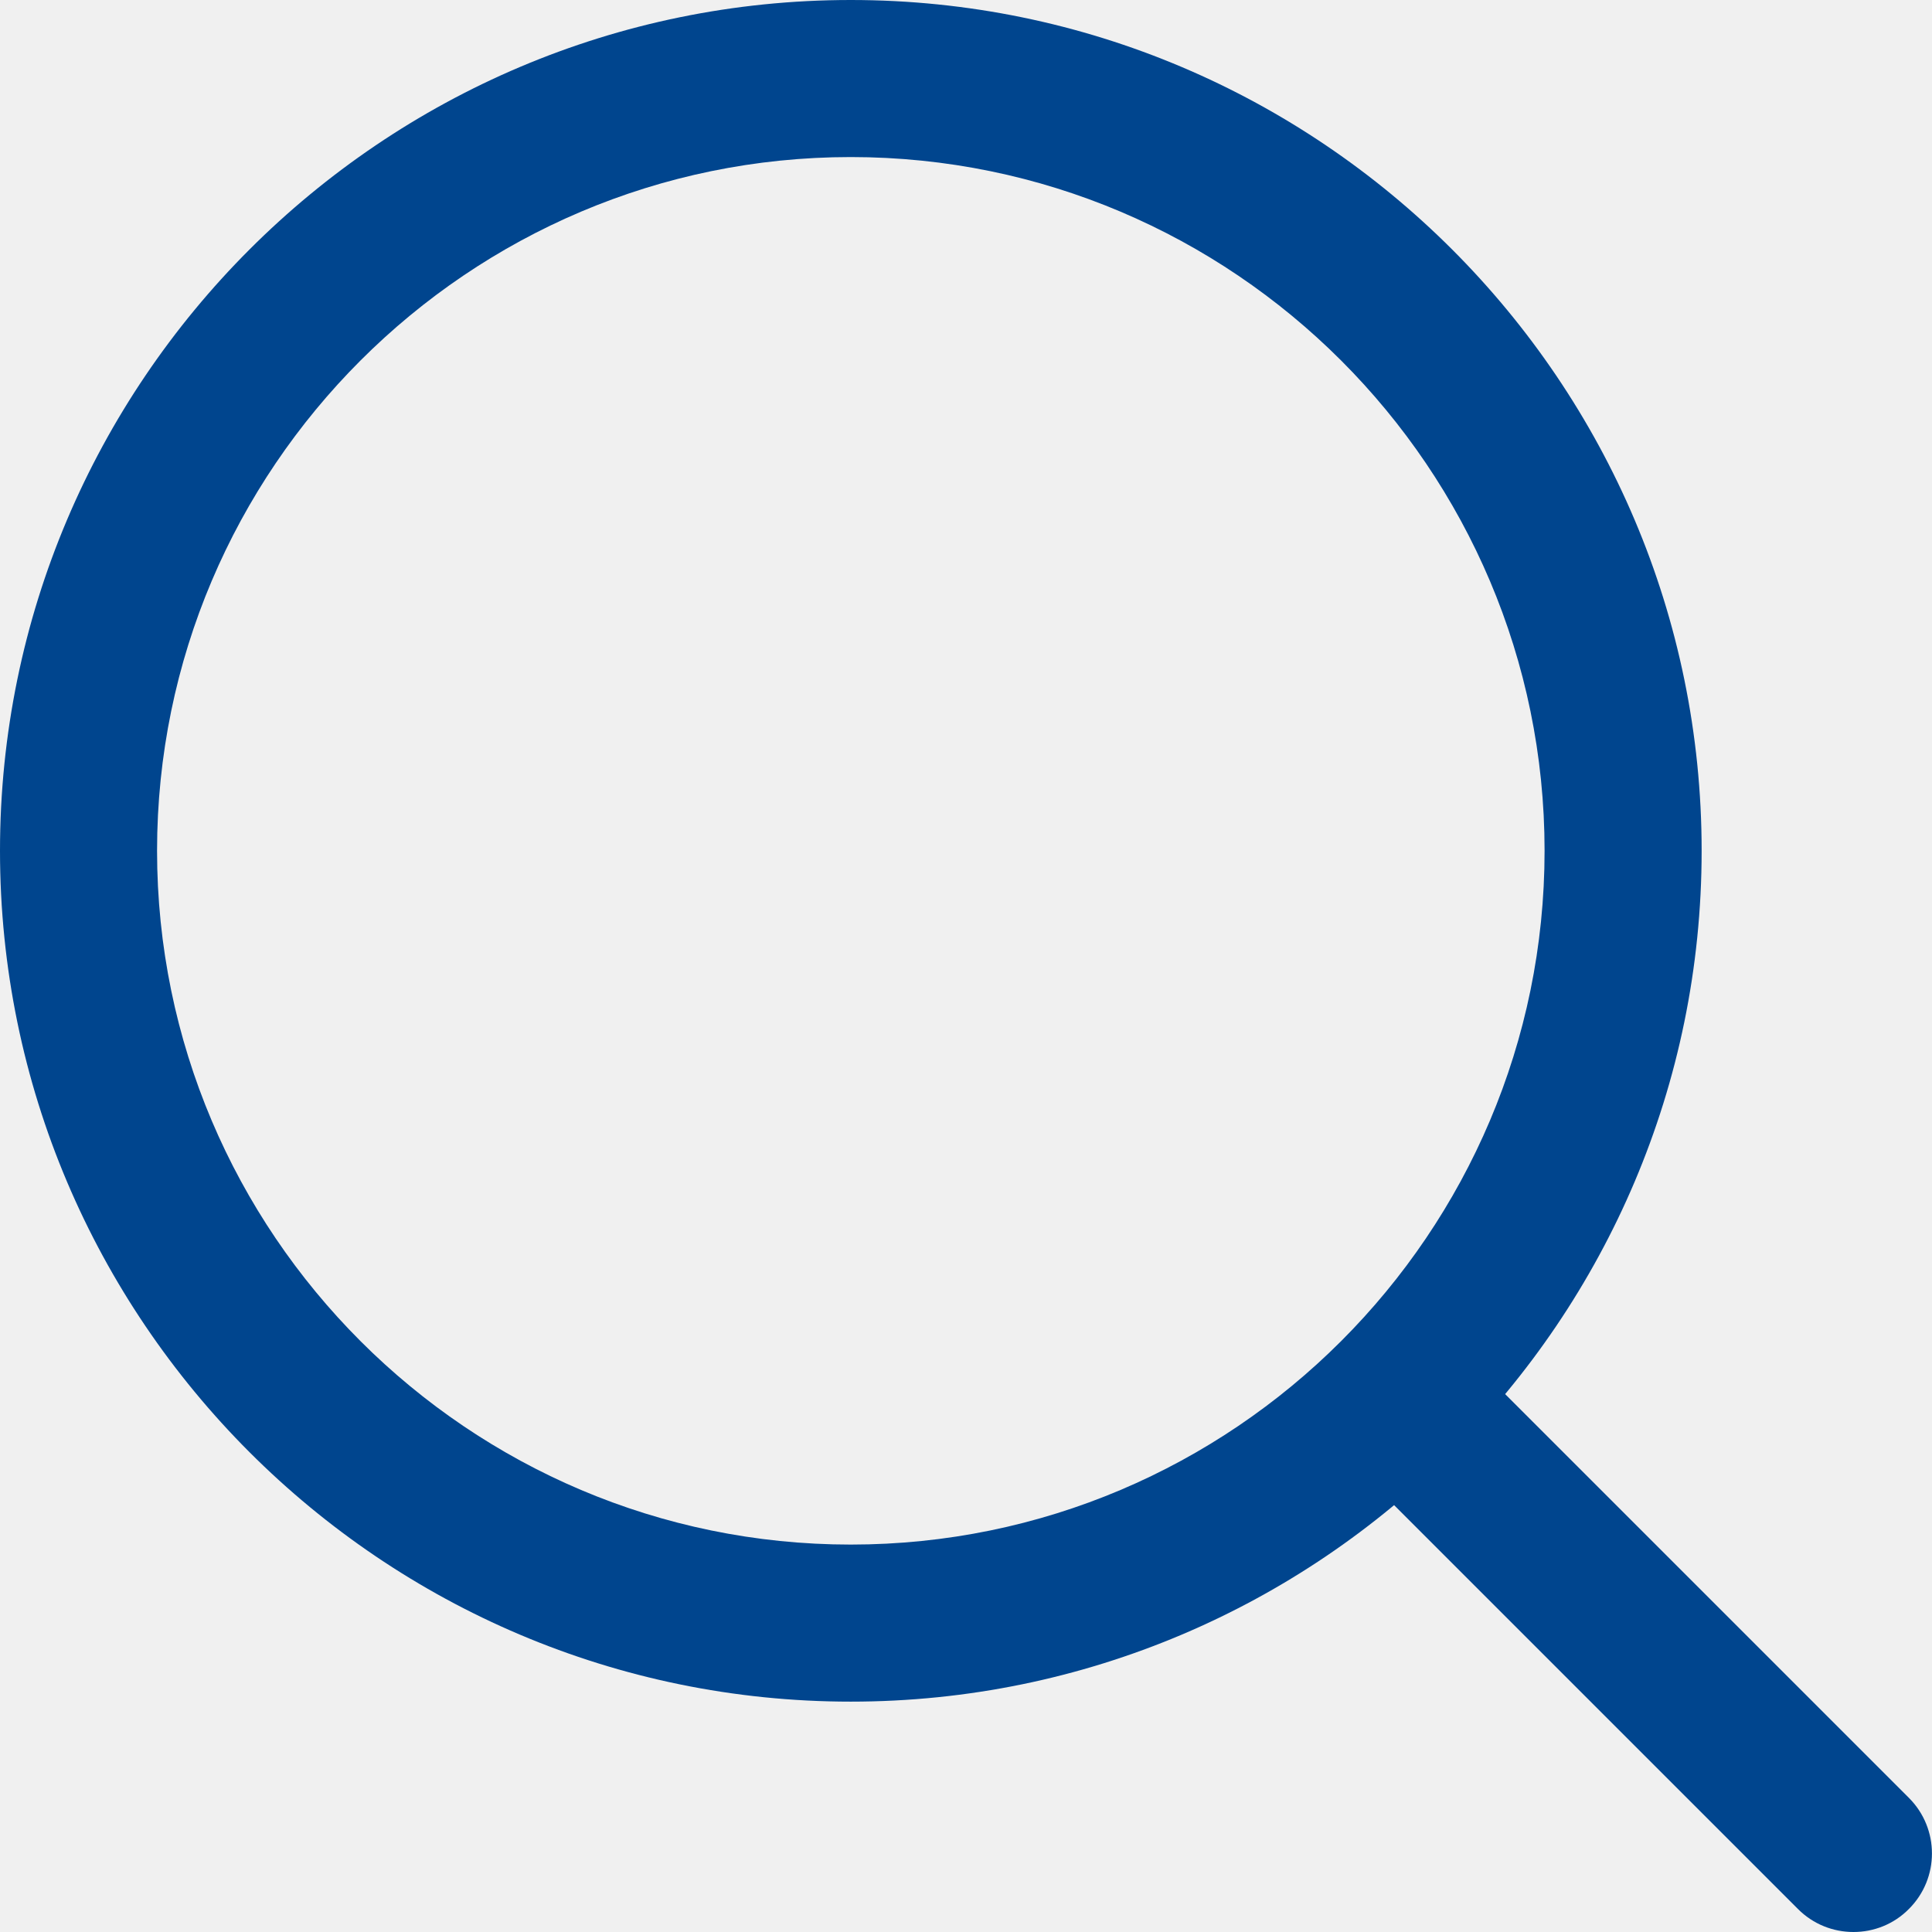
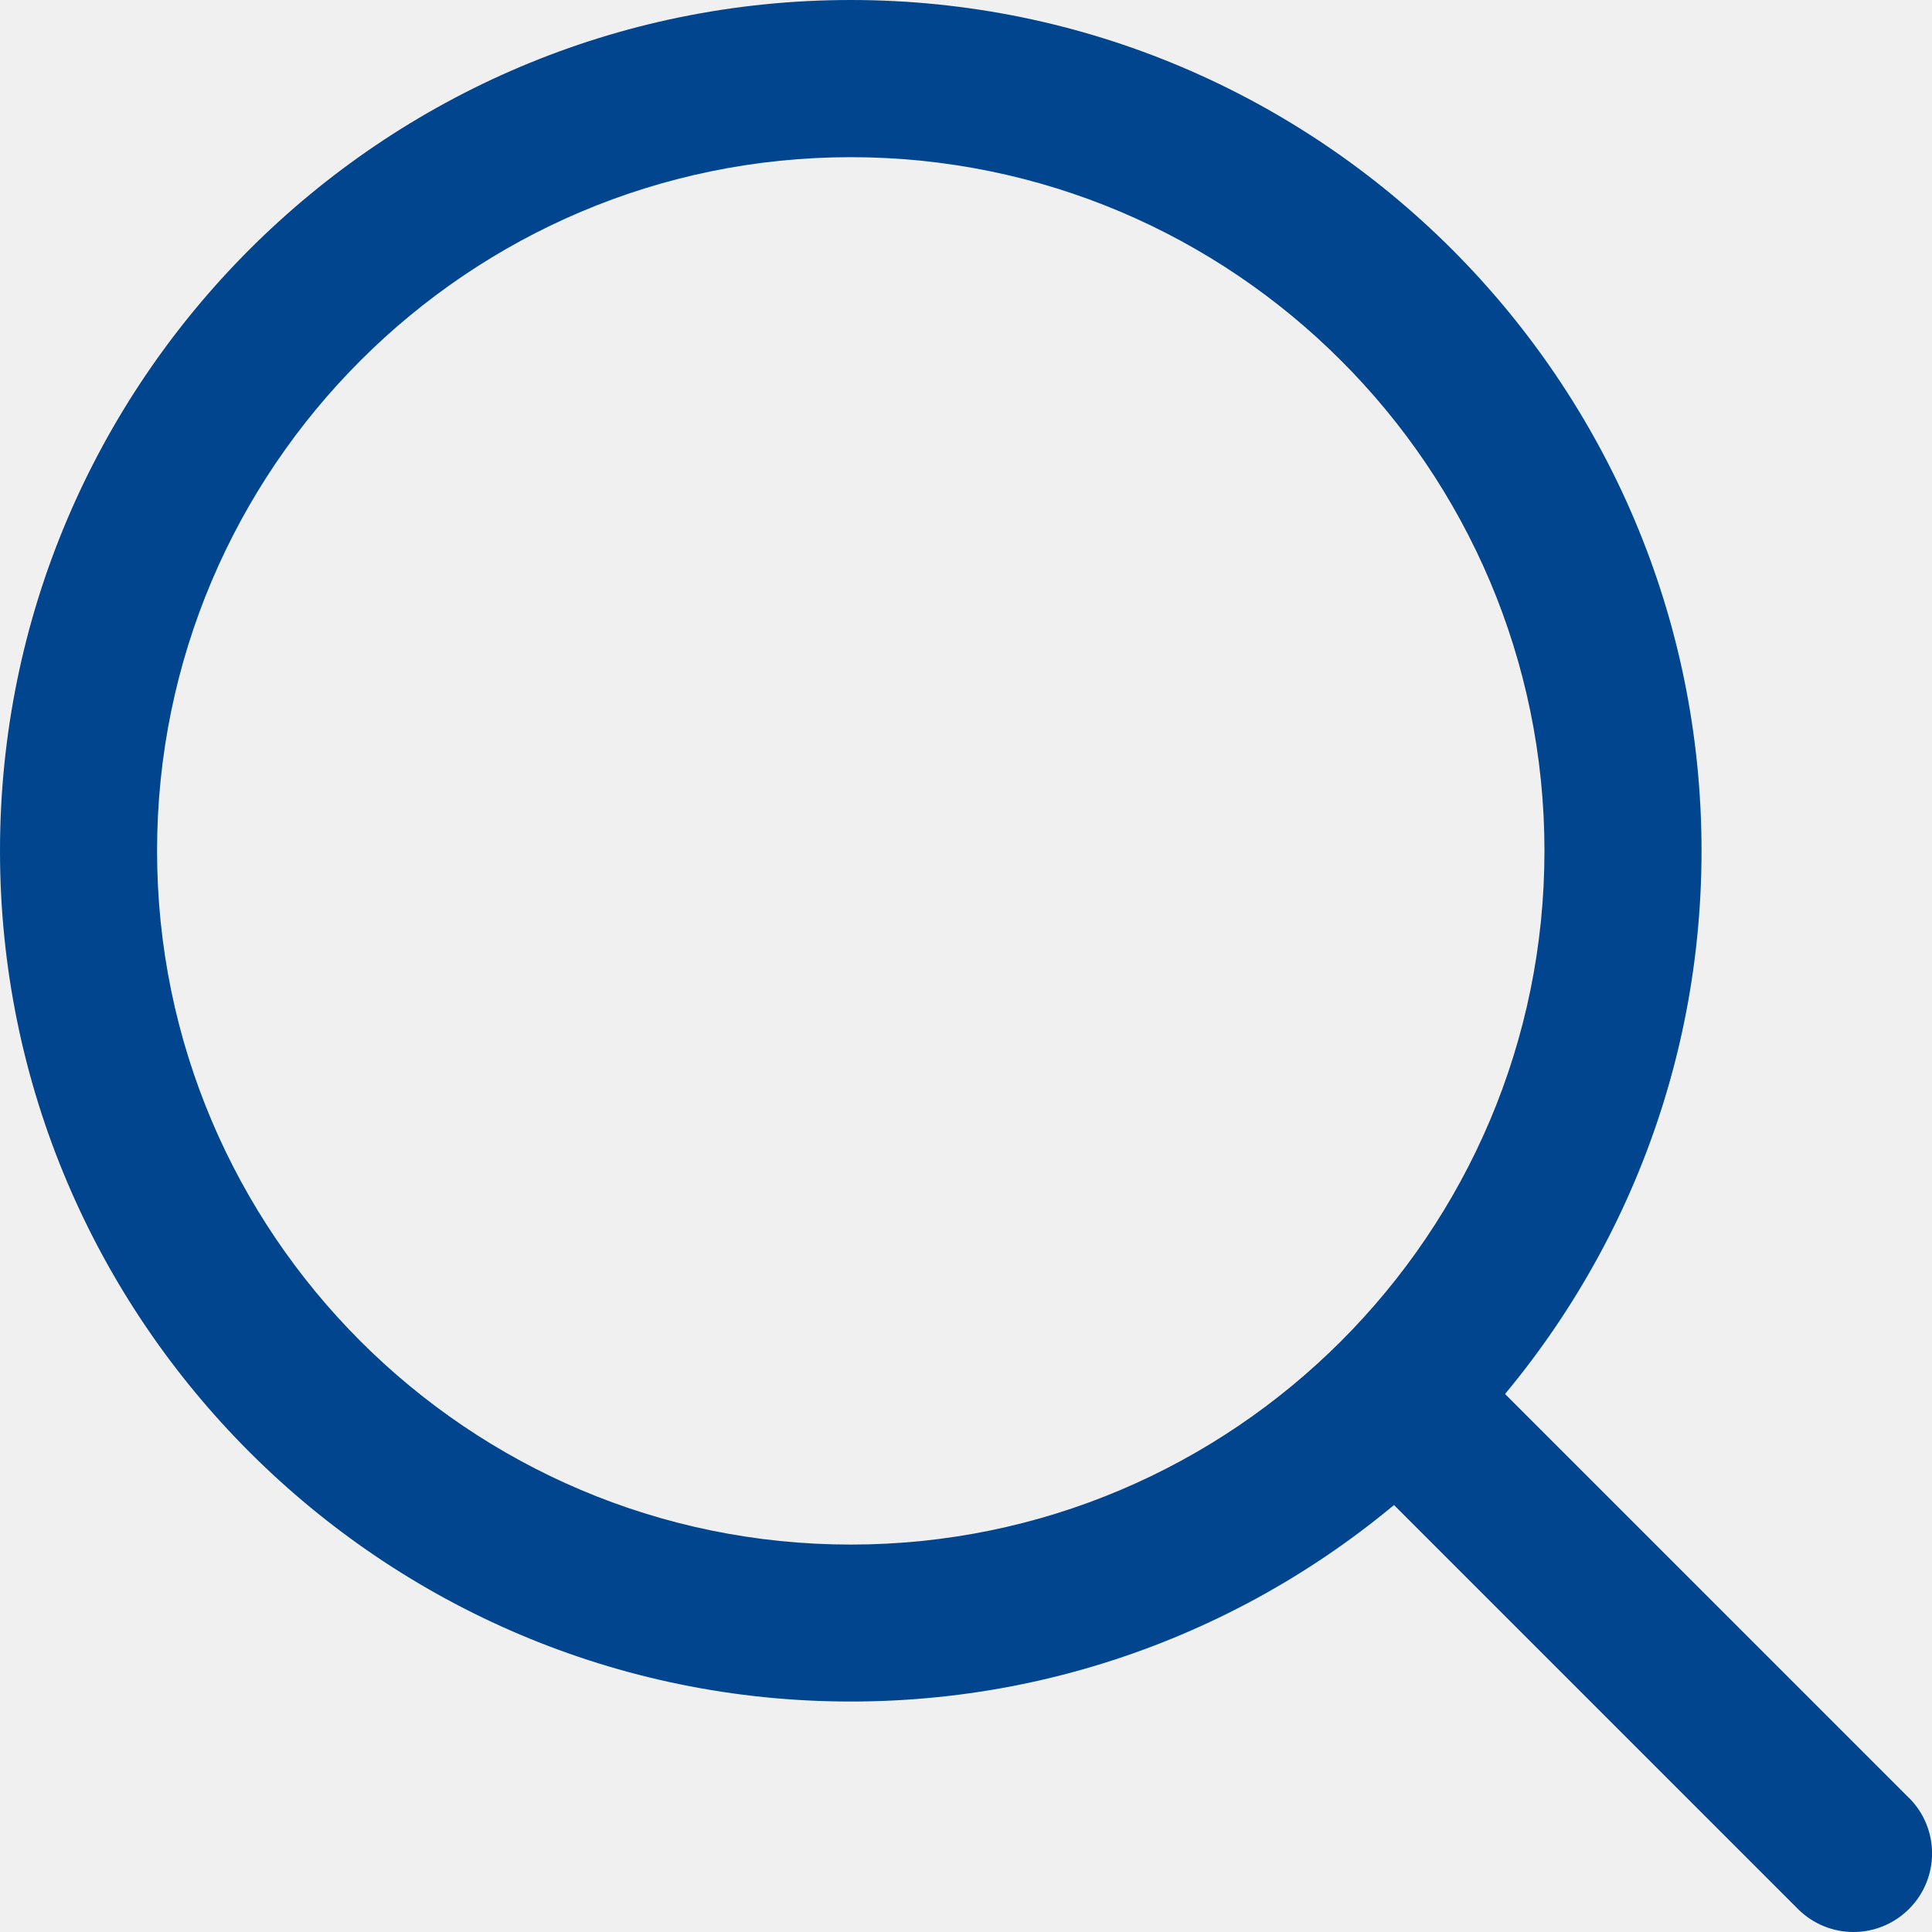
- <svg xmlns="http://www.w3.org/2000/svg" width="17" height="17" viewBox="0 0 17 17" fill="none">
-   <g clip-path="url(#clip0)">
-     <path d="M7.486 0C3.359 0 0 3.359 0 7.486C0 11.615 3.359 14.973 7.486 14.973C11.615 14.973 14.973 11.615 14.973 7.486C14.973 3.359 11.615 0 7.486 0ZM7.486 13.591C4.121 13.591 1.382 10.852 1.382 7.486C1.382 4.121 4.121 1.382 7.486 1.382C10.852 1.382 13.591 4.121 13.591 7.486C13.591 10.852 10.852 13.591 7.486 13.591Z" fill="#00458E" />
-     <path d="M16.797 15.82L12.835 11.858C12.565 11.588 12.128 11.588 11.858 11.858C11.588 12.128 11.588 12.566 11.858 12.835L15.82 16.797C15.955 16.933 16.132 17 16.309 17C16.486 17 16.663 16.933 16.797 16.797C17.067 16.528 17.067 16.09 16.797 15.82Z" fill="#00458E" />
+ <svg xmlns="http://www.w3.org/2000/svg" fill="none" height="17" viewBox="0 0 17 17" width="17">
+   <clipPath id="a">
+     <path d="m0 0h17v17h-17z" />
+   </clipPath>
+   <g clip-path="url(#a)" fill="#00458e">
+     <path d="m7.486 0c-4.128 0-7.486 3.359-7.486 7.486 0 4.128 3.359 7.486 7.486 7.486 4.128 0 7.486-3.358 7.486-7.486 0-4.128-3.358-7.486-7.486-7.486zm0 13.591c-3.366 0-6.104-2.738-6.104-6.104 0-3.366 2.738-6.104 6.104-6.104 3.366 0 6.104 2.738 6.104 6.104 0 3.366-2.739 6.104-6.104 6.104z" />
+     <path d="m16.797 15.82-3.962-3.962c-.27-.27-.707-.27-.977 0-.27.27-.27.707 0 .977l3.962 3.962c.135.135.312.203.489.203.177 0 .354-.068.489-.203.27-.27.27-.707 0-.977z" />
  </g>
-   <defs>
-     <clipPath id="clip0">
-       <rect width="17" height="17" fill="white" />
-     </clipPath>
-   </defs>
</svg>
